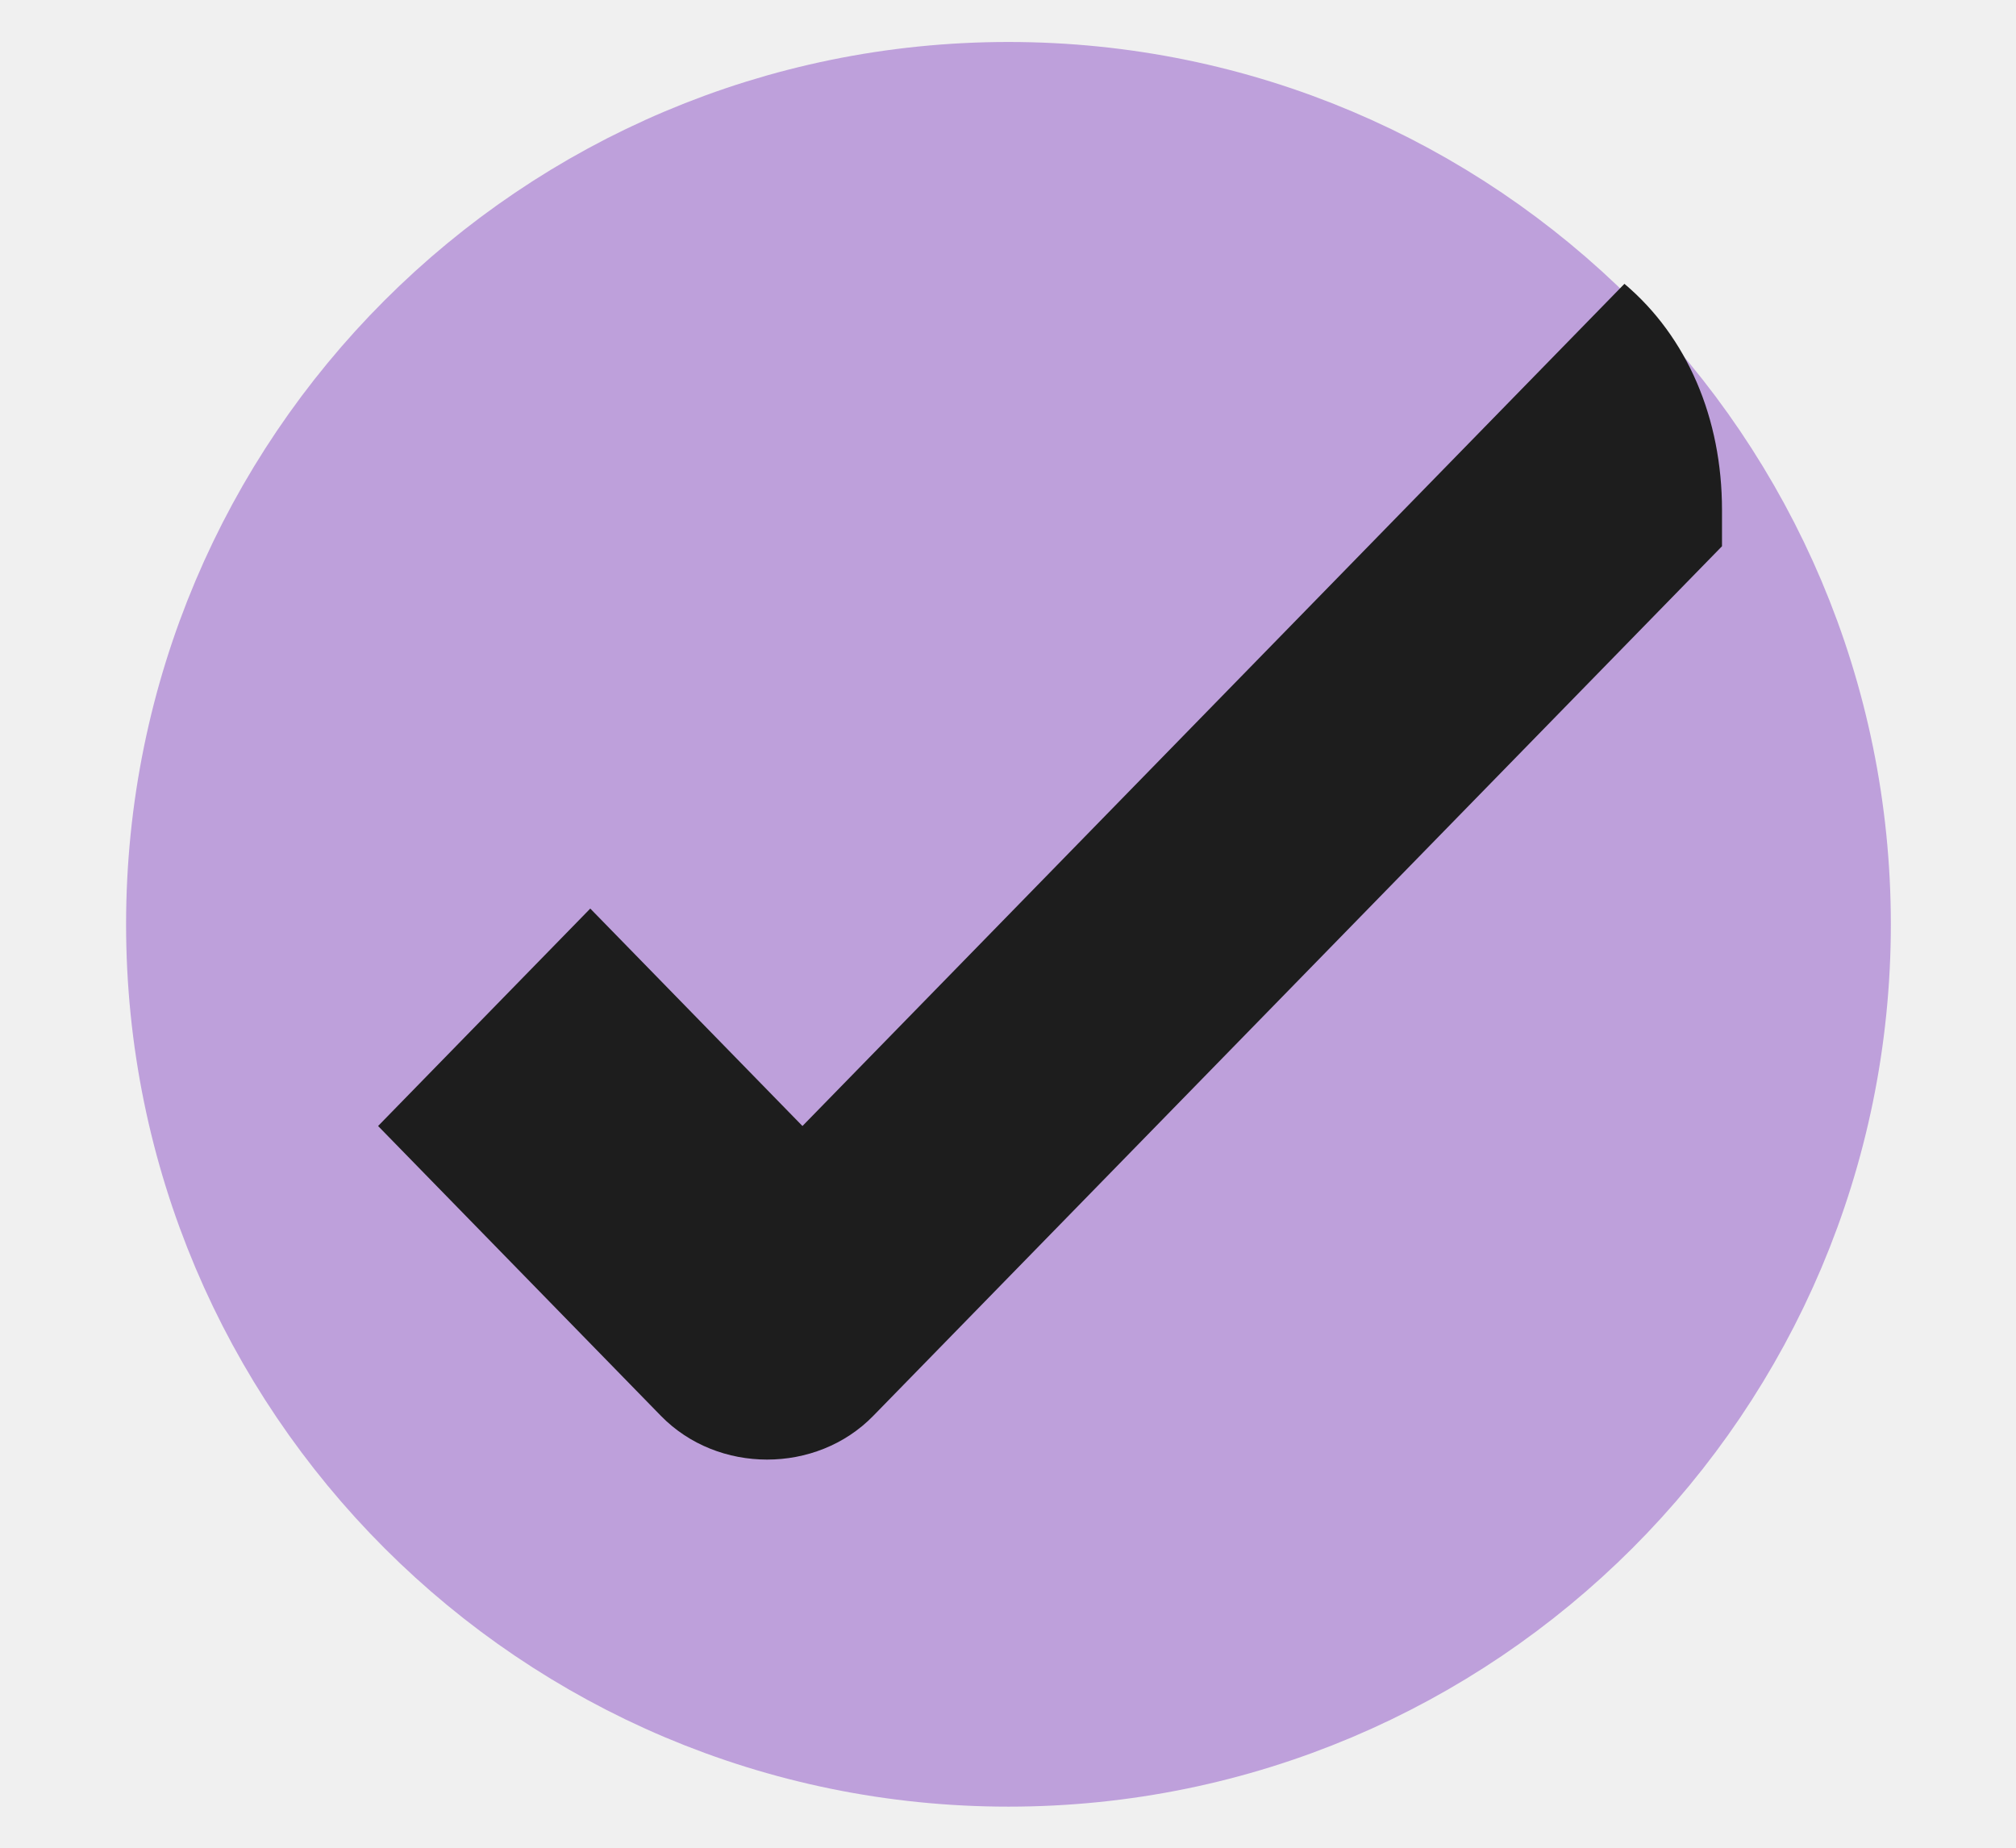
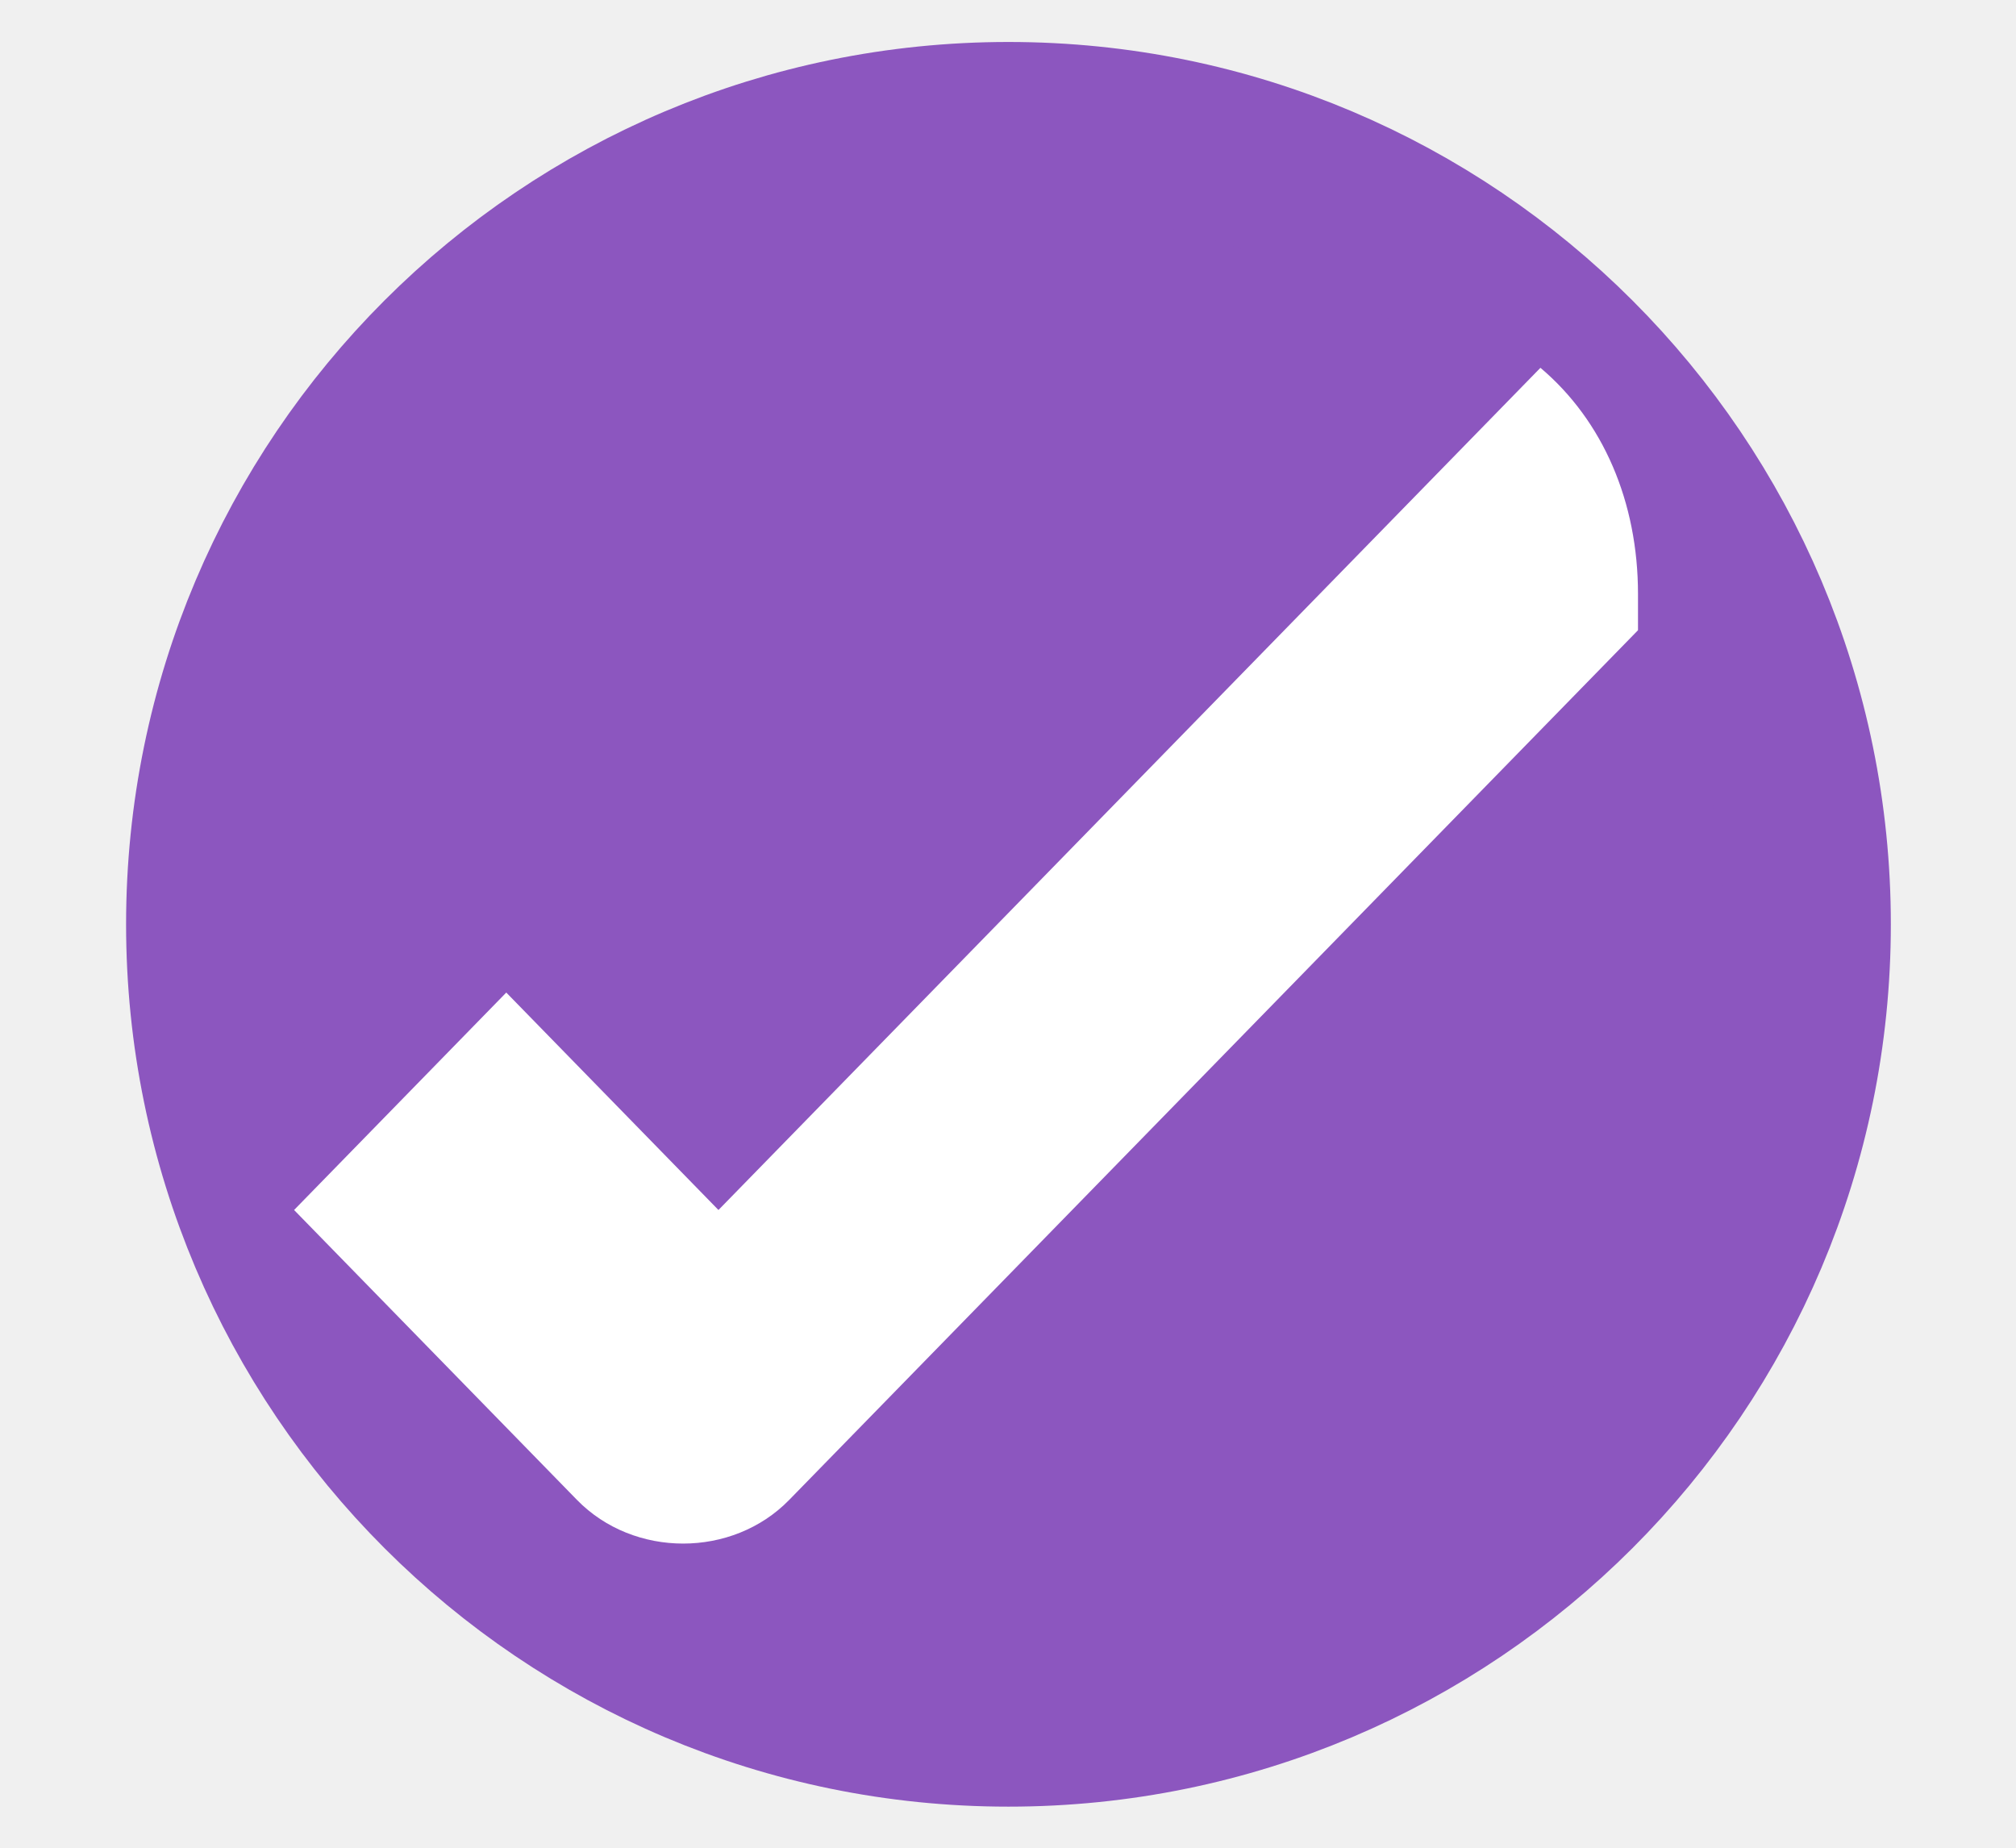
<svg xmlns="http://www.w3.org/2000/svg" xmlns:xlink="http://www.w3.org/1999/xlink" id="svg3199" width="24" height="22" version="1.1">
  <defs id="defs3201">
    <linearGradient id="linearGradient15404">
      <stop id="stop15406" offset="0" style="stop-color:#515151;stop-opacity:1" />
      <stop id="stop15408" offset="1" style="stop-color:#292929;stop-opacity:1" />
    </linearGradient>
    <linearGradient id="linearGradient5891-0-4" x1="205.841" x2="206.748" y1="246.709" y2="231.241" gradientUnits="userSpaceOnUse" xlink:href="#linearGradient5872-5-1" />
    <linearGradient id="linearGradient5872-5-1">
      <stop style="stop-color:#0b2e52;stop-opacity:1" id="stop5874-4-4" offset="0" />
      <stop style="stop-color:#1862af;stop-opacity:1" id="stop5876-0-5" offset="1" />
    </linearGradient>
    <linearGradient id="linearGradient14219" x1="-93.031" x2="-93.031" y1="-396.347" y2="-388.73" gradientTransform="matrix(1.591837,0,0,0.8571429,-256.5612,59.68542)" gradientUnits="userSpaceOnUse" xlink:href="#linearGradient15404" />
    <linearGradient id="linearGradient10013-4-63-6">
      <stop style="stop-color:#333;stop-opacity:1" id="stop10015-2-76-1" offset="0" />
      <stop style="stop-color:#292929;stop-opacity:1" id="stop10017-46-15-8" offset="1" />
    </linearGradient>
    <linearGradient id="linearGradient10597-5">
      <stop style="stop-color:#16191a;stop-opacity:1" id="stop10599-2" offset="0" />
      <stop style="stop-color:#2b3133;stop-opacity:1" id="stop10601-5" offset="1" />
    </linearGradient>
    <linearGradient id="linearGradient15374" x1="921.328" x2="921.225" y1="-330.051" y2="-322.164" gradientTransform="matrix(1.591837,0,0,0.8571429,-1456.546,275.4519)" gradientUnits="userSpaceOnUse" xlink:href="#linearGradient10013-4-63-6" />
    <linearGradient id="linearGradient15376" x1="1203.918" x2="1203.918" y1="-217.567" y2="-227.08" gradientTransform="translate(-1199.985,216.3805)" gradientUnits="userSpaceOnUse" xlink:href="#linearGradient10597-5" />
    <linearGradient id="linearGradient5581-5-2-4-6-8-7-35-8">
      <stop id="stop5583-0-92-8-0-7-6-5-1" offset="0" style="stop-color:#454c4c;stop-opacity:1" />
      <stop style="stop-color:#393f3f;stop-opacity:1" id="stop5585-4-7-2-7-9-9-92-0" offset=".4" />
      <stop id="stop5587-6-7-2-0-3-1-21-5" offset="1" style="stop-color:#2d3232;stop-opacity:1" />
    </linearGradient>
  </defs>
  <g id="layer1" transform="translate(-342.5,-521.3622)">
-     <rect id="rect1187" width="19.009" height="19.011" x="345.001" y="522.862" rx="99" ry="99" style="color:#000;display:inline;overflow:visible;visibility:visible;fill:#bea0db;fill-opacity:1;stroke:#bea0db;stroke-width:2;stroke-linecap:butt;stroke-linejoin:round;stroke-miterlimit:4;stroke-dasharray:none;stroke-dashoffset:0;stroke-opacity:1;marker:none;enable-background:accumulate" />
+     <rect id="rect1187" width="19.009" height="19.011" x="345.001" y="522.862" rx="99" ry="99" style="color:#000;display:inline;overflow:visible;visibility:visible;fill:#8c56bf;fill-opacity:1;stroke:#8c56bf;stroke-width:2;stroke-linecap:butt;stroke-linejoin:round;stroke-miterlimit:4;stroke-dasharray:none;stroke-dashoffset:0;stroke-opacity:1;marker:none;enable-background:accumulate" />
    <rect style="color:#000;fill:none;stroke:none;stroke-width:2;marker:none;visibility:visible;display:inline;overflow:visible;enable-background:accumulate" id="rect17347" width="21.944" height="21.944" x="342.299" y="521.584" />
-     <path id="path12830-4-17-0" d="m 361.839,524.741 -9.786,10.028 -2.526,-2.589 -2.526,2.589 3.368,3.452 c 0.677,0.693 1.85,0.693 2.526,0 L 363,527.866 v -0.431 c 0,-1.093 -0.414,-2.062 -1.161,-2.693 z" style="color:#000;font-style:normal;font-variant:normal;font-weight:400;font-stretch:normal;font-size:medium;line-height:normal;font-family:sans-serif;-inkscape-font-specification:sans-serif;text-indent:0;text-align:start;text-decoration:none;text-decoration-line:none;letter-spacing:normal;word-spacing:normal;text-transform:none;writing-mode:lr-tb;direction:ltr;baseline-shift:baseline;text-anchor:start;display:inline;overflow:visible;visibility:visible;fill:#1d1d1d;fill-opacity:1;stroke:none;stroke-width:3;marker:none;enable-background:accumulate" />
+     <path id="path12830-4-17-0" d="m 360.839,525.741 -9.786,10.028 -2.526,-2.589 -2.526,2.589 3.368,3.452 c 0.677,0.693 1.85,0.693 2.526,0 l 10.105,-10.355 v -0.431 c 0,-1.093 -0.414,-2.062 -1.161,-2.693 z" style="color:#000;font-style:normal;font-variant:normal;font-weight:400;font-stretch:normal;font-size:medium;line-height:normal;font-family:sans-serif;-inkscape-font-specification:sans-serif;text-indent:0;text-align:start;text-decoration:none;text-decoration-line:none;letter-spacing:normal;word-spacing:normal;text-transform:none;writing-mode:lr-tb;direction:ltr;baseline-shift:baseline;text-anchor:start;display:inline;overflow:visible;visibility:visible;fill:#fff;fill-opacity:1;stroke:none;stroke-width:3;marker:none;enable-background:accumulate" />
  </g>
</svg>
